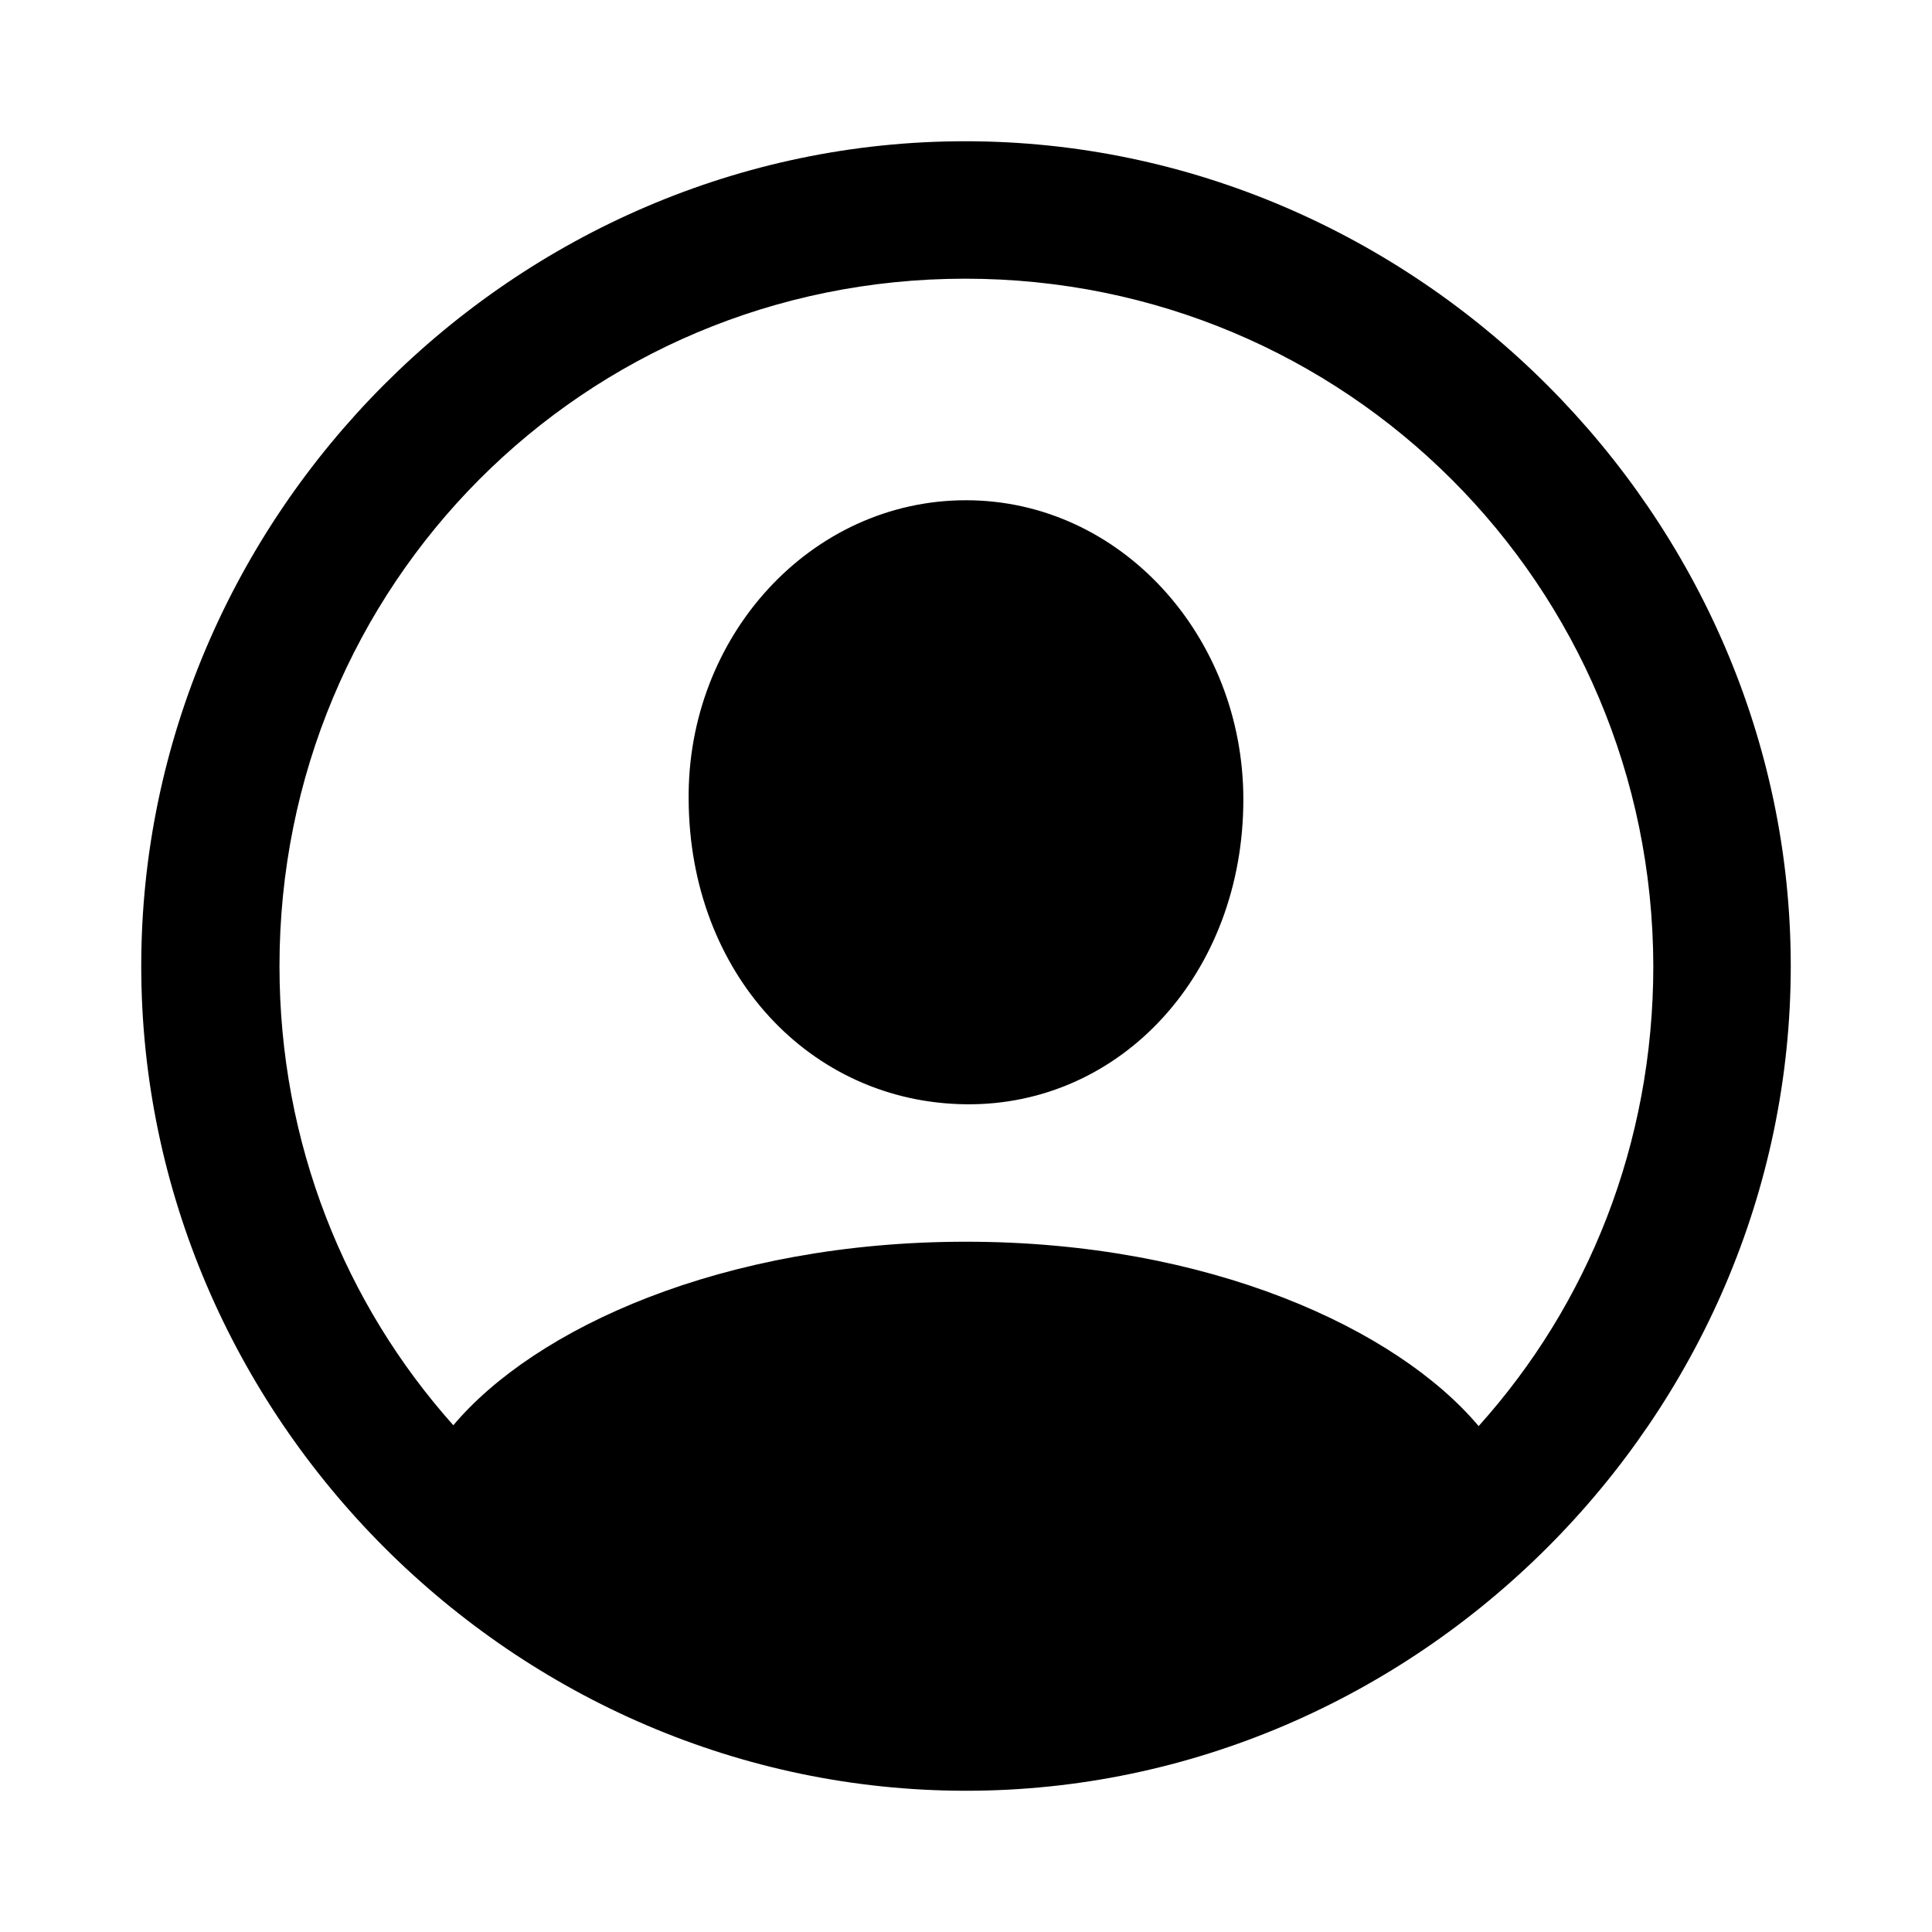
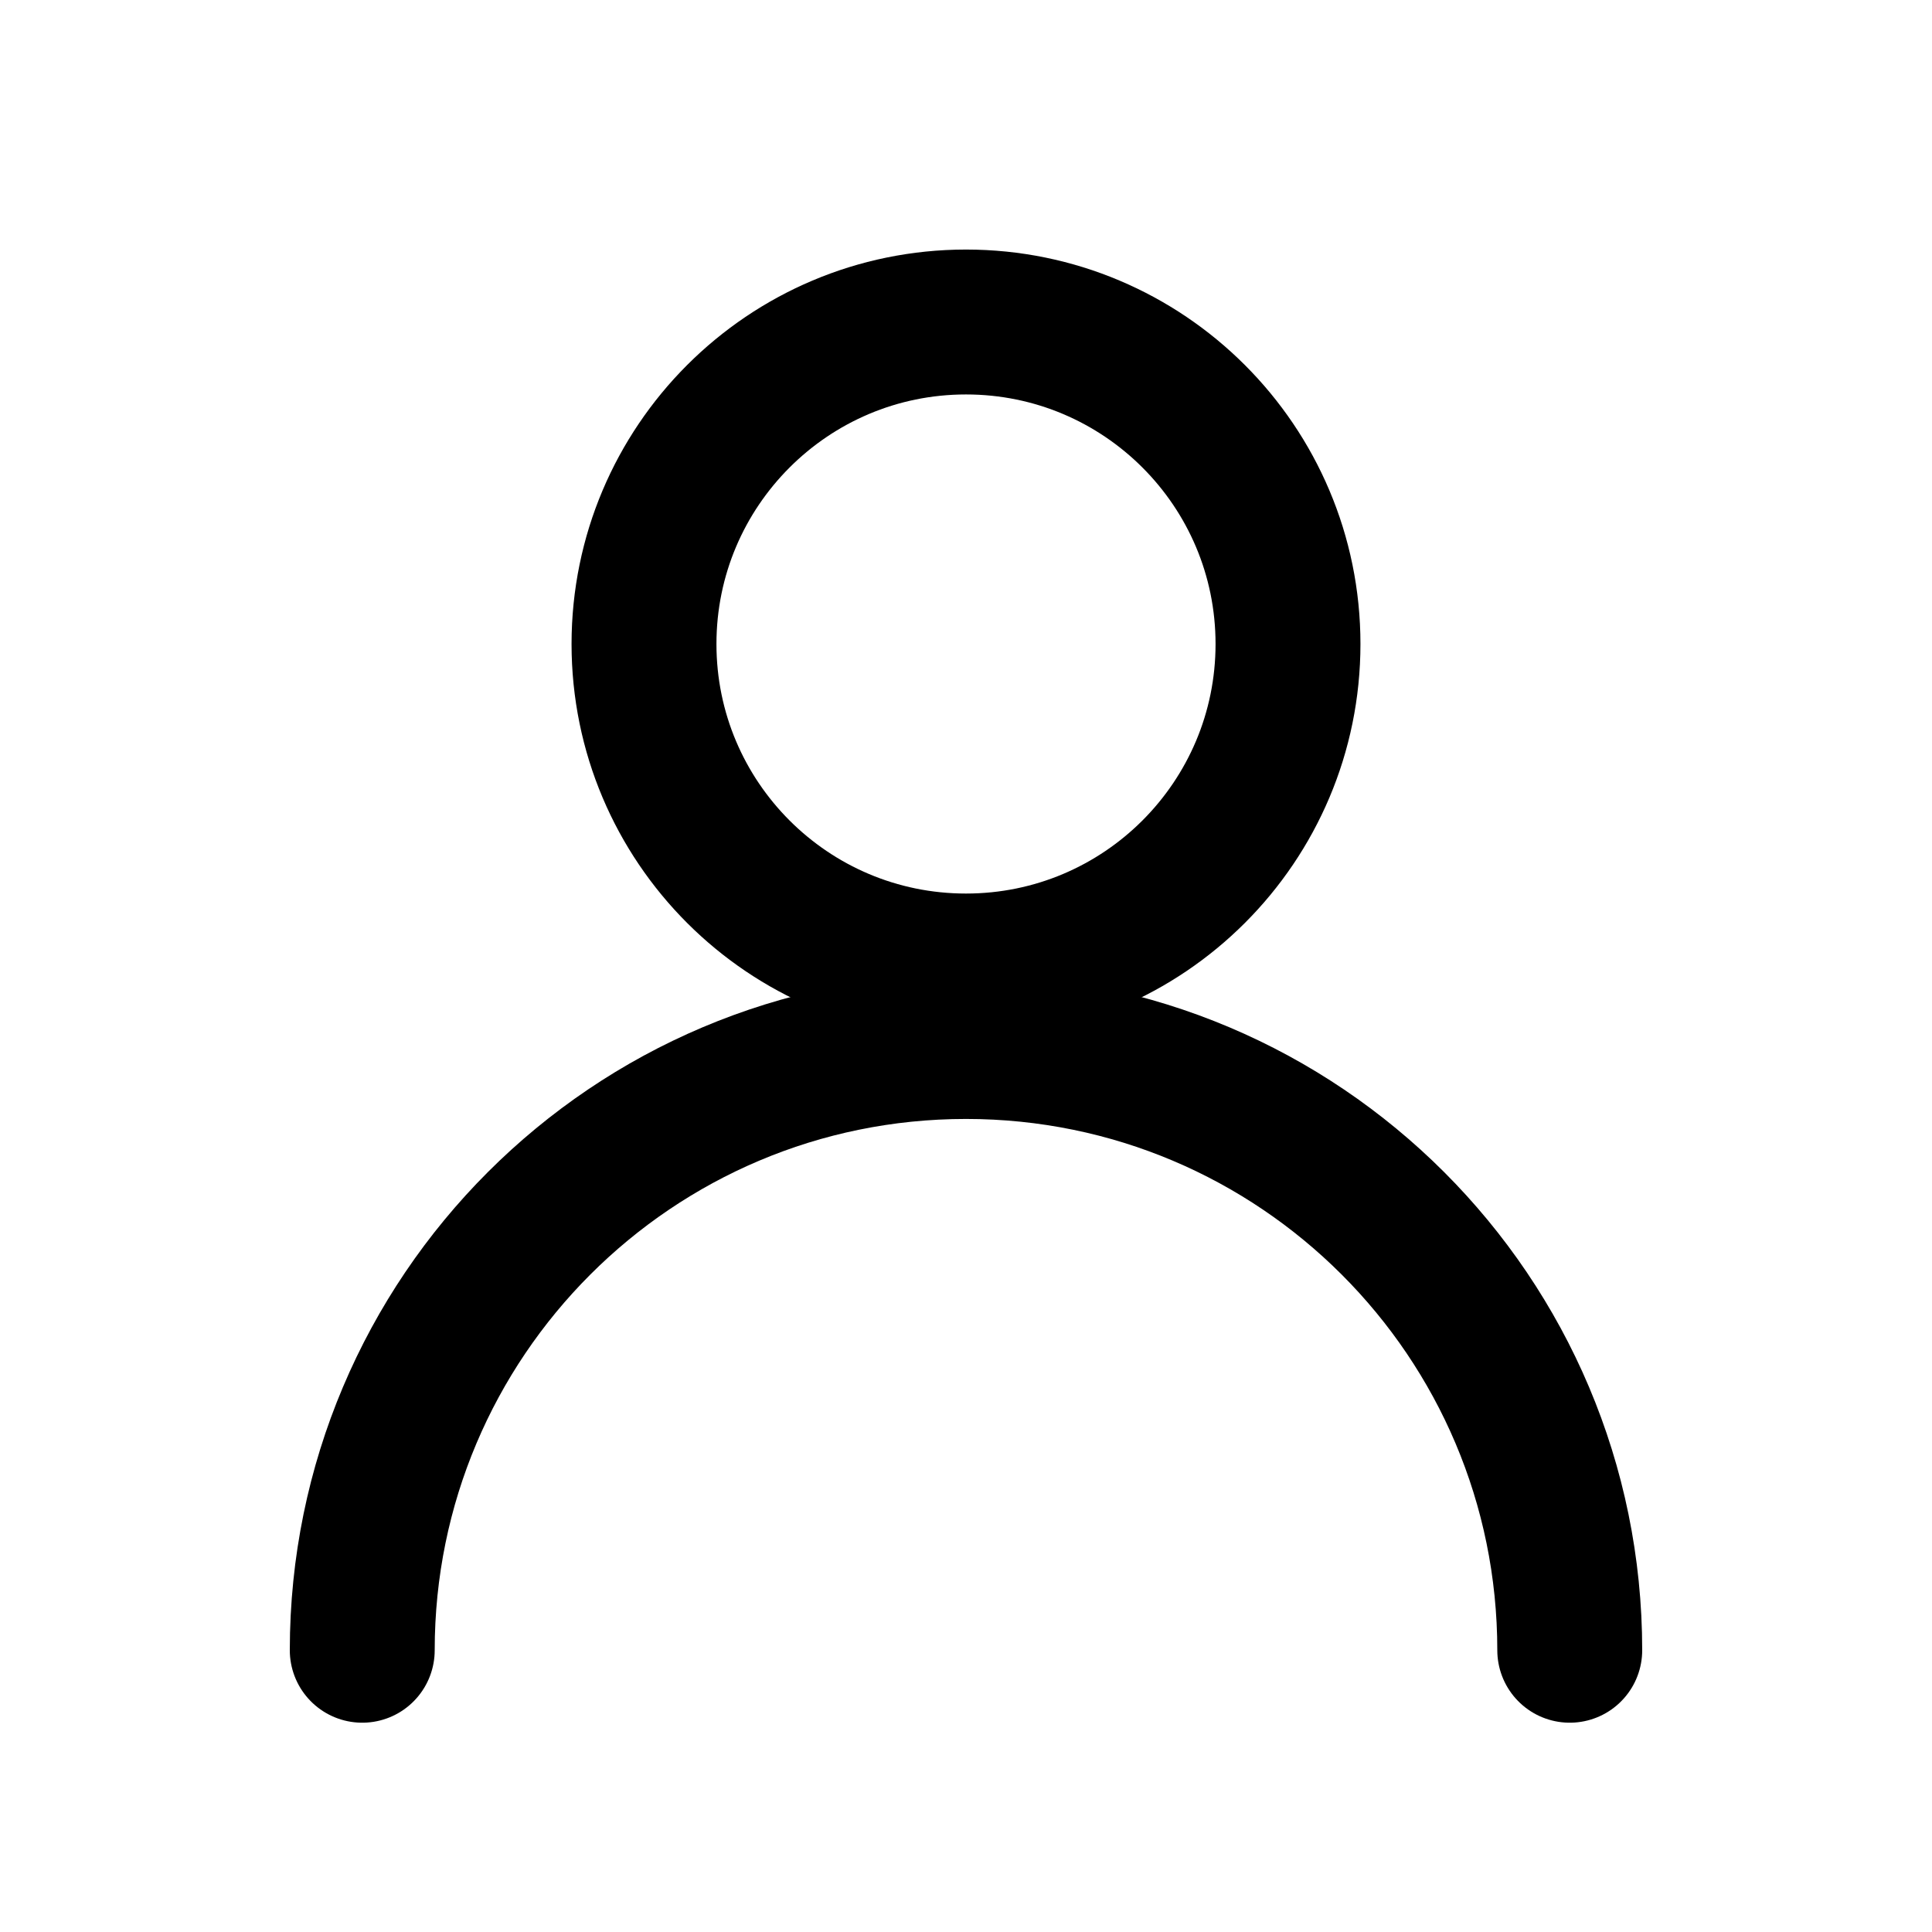
- <svg xmlns="http://www.w3.org/2000/svg" fill="currentColor" viewBox="0 0 56 56">
-   <path d="M 28 51.906 C 41.055 51.906 51.906 41.078 51.906 28 C 51.906 14.945 41.031 4.094 27.977 4.094 C 14.898 4.094 4.094 14.945 4.094 28 C 4.094 41.078 14.922 51.906 28 51.906 Z M 28 35.992 C 20.945 35.992 15.508 38.5 13.14 41.312 C 10 37.797 8.101 33.133 8.101 28 C 8.101 16.961 16.914 8.078 27.977 8.078 C 39.016 8.078 47.898 16.961 47.922 28 C 47.922 33.156 46.023 37.82 42.859 41.336 C 40.492 38.523 35.055 35.992 28 35.992 Z M 28 32.008 C 32.5 32.055 36.039 28.211 36.039 23.172 C 36.039 18.438 32.477 14.5 28 14.5 C 23.5 14.5 19.914 18.438 19.961 23.172 C 19.984 28.211 23.477 31.961 28 32.008 Z" />
+ <svg xmlns="http://www.w3.org/2000/svg" viewBox="0 0 24 24" fill="none" stroke="currentColor" stroke-width="1.8" stroke-linecap="round" stroke-linejoin="round">
+   <circle cx="12" cy="8" r="4" />
+   <path d="M4.5 20.5a7.5 7.5 0 0 1 15 0" />
</svg>
